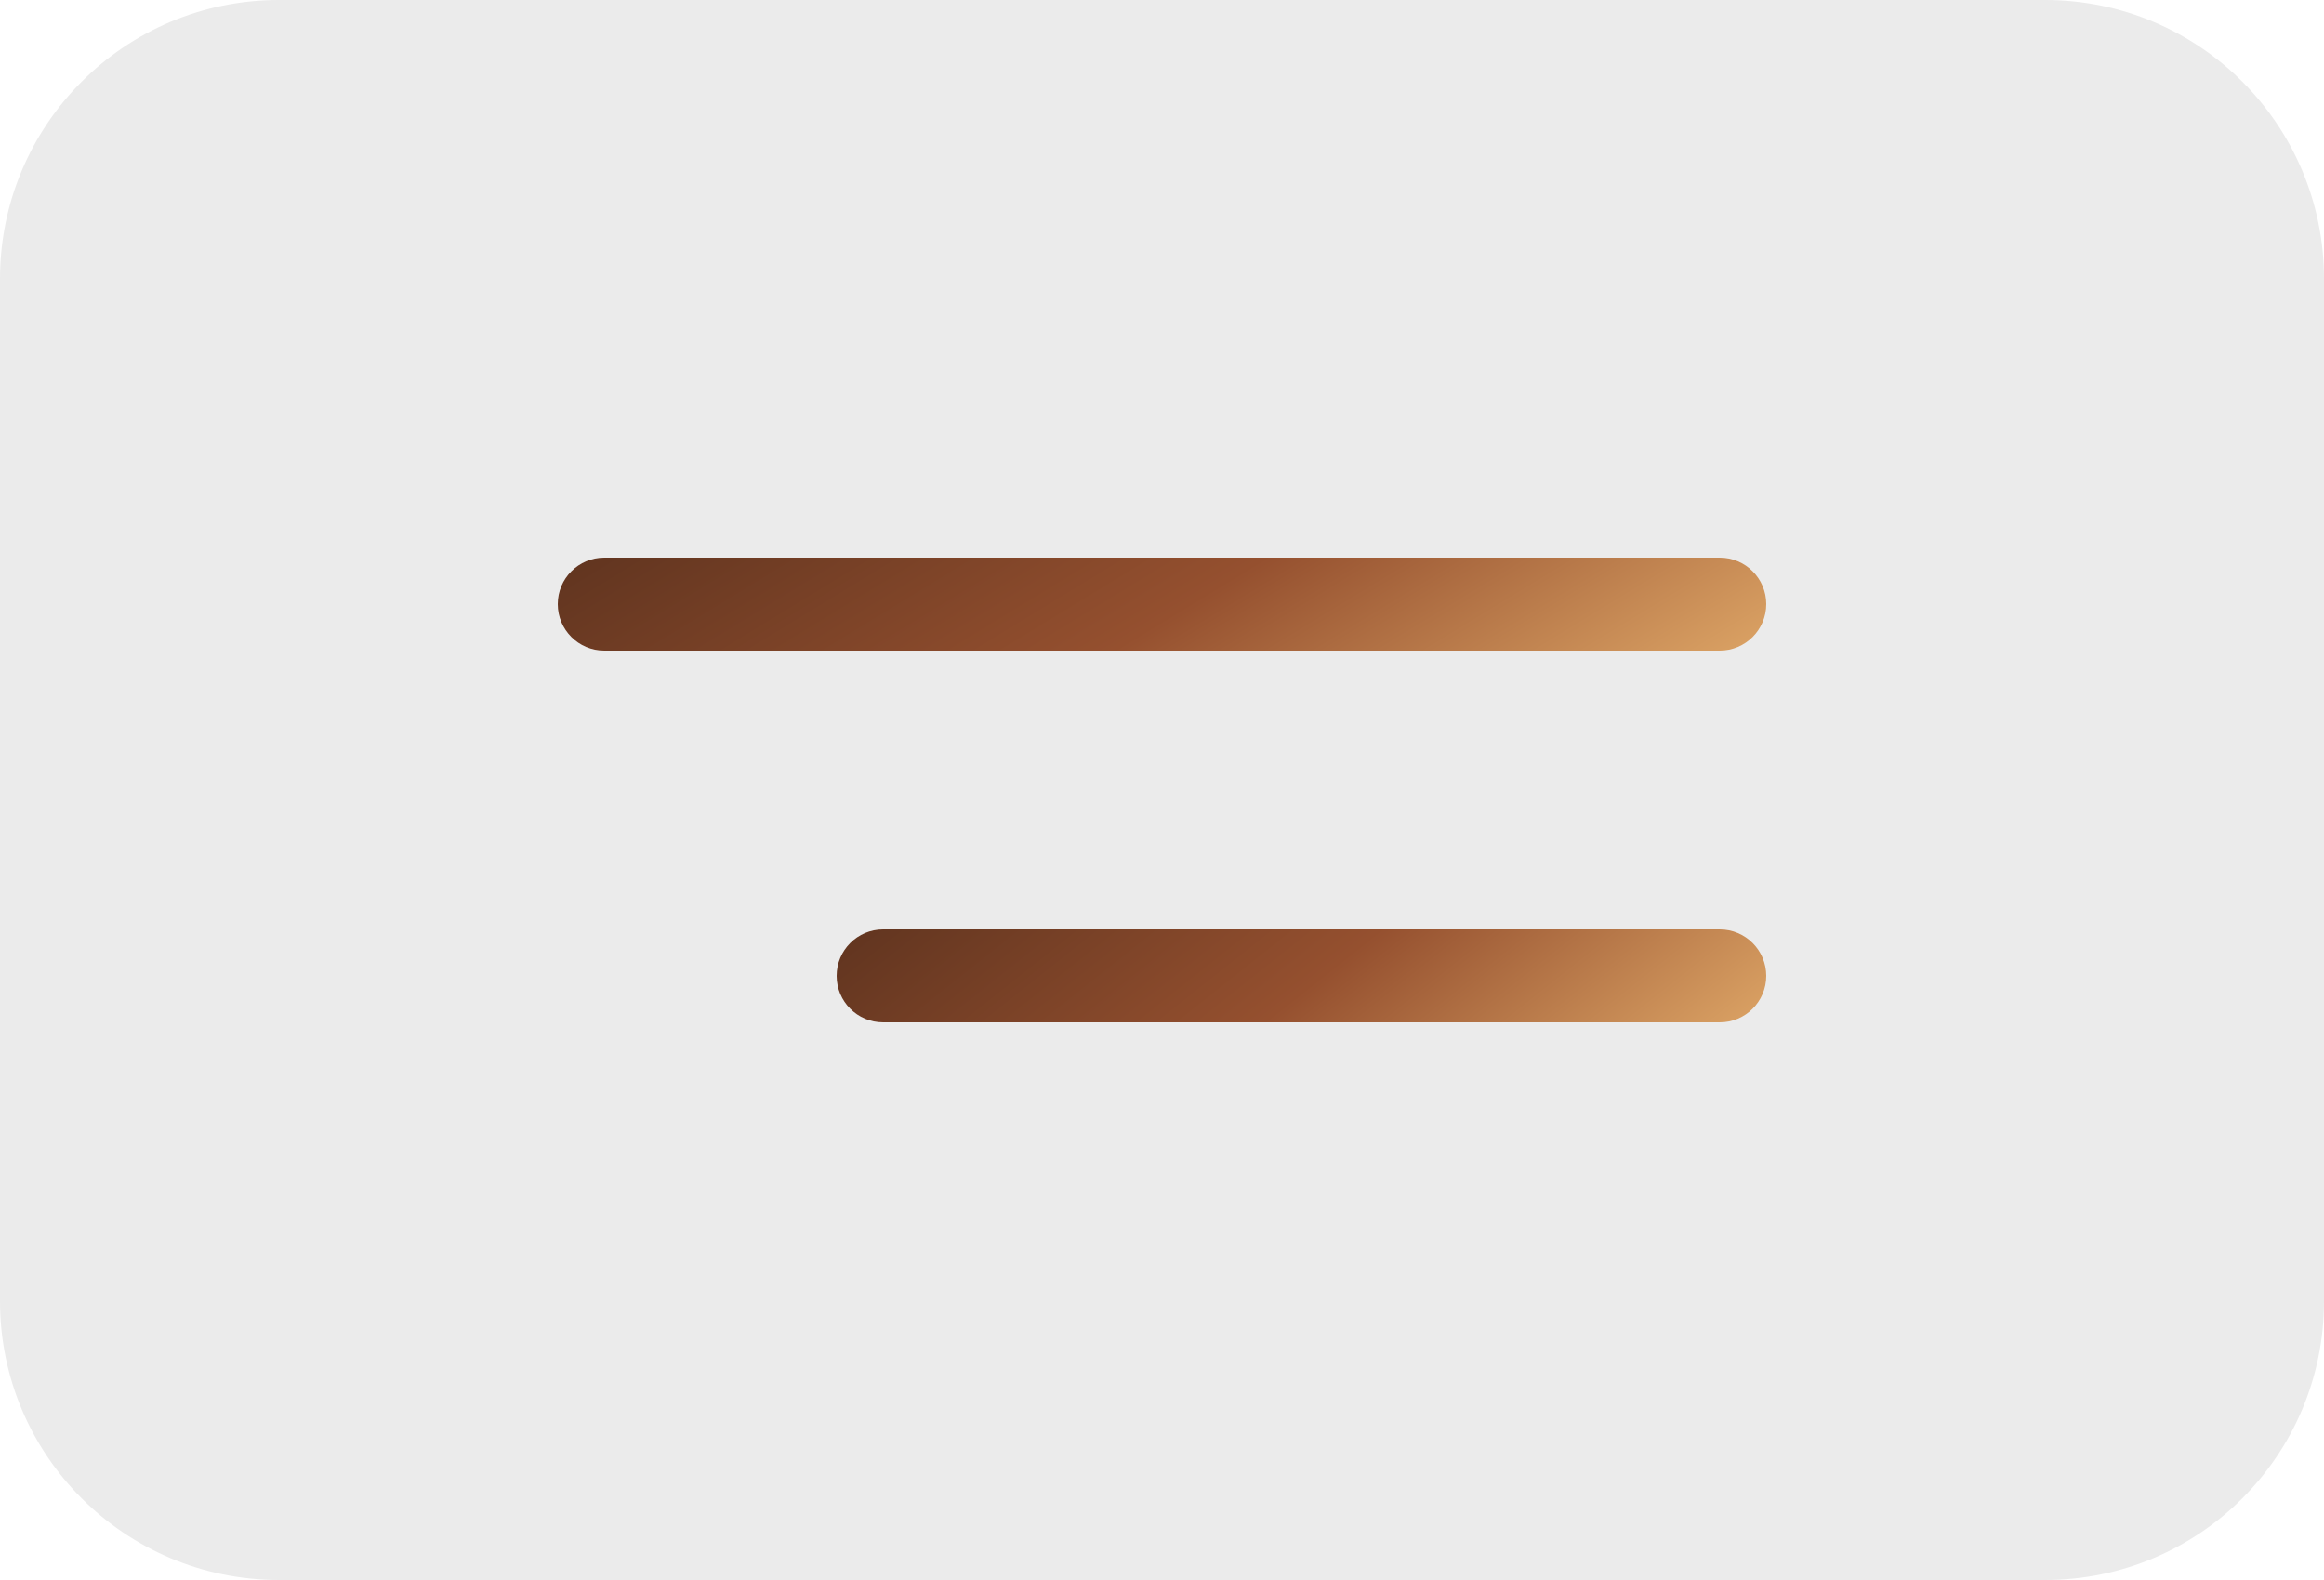
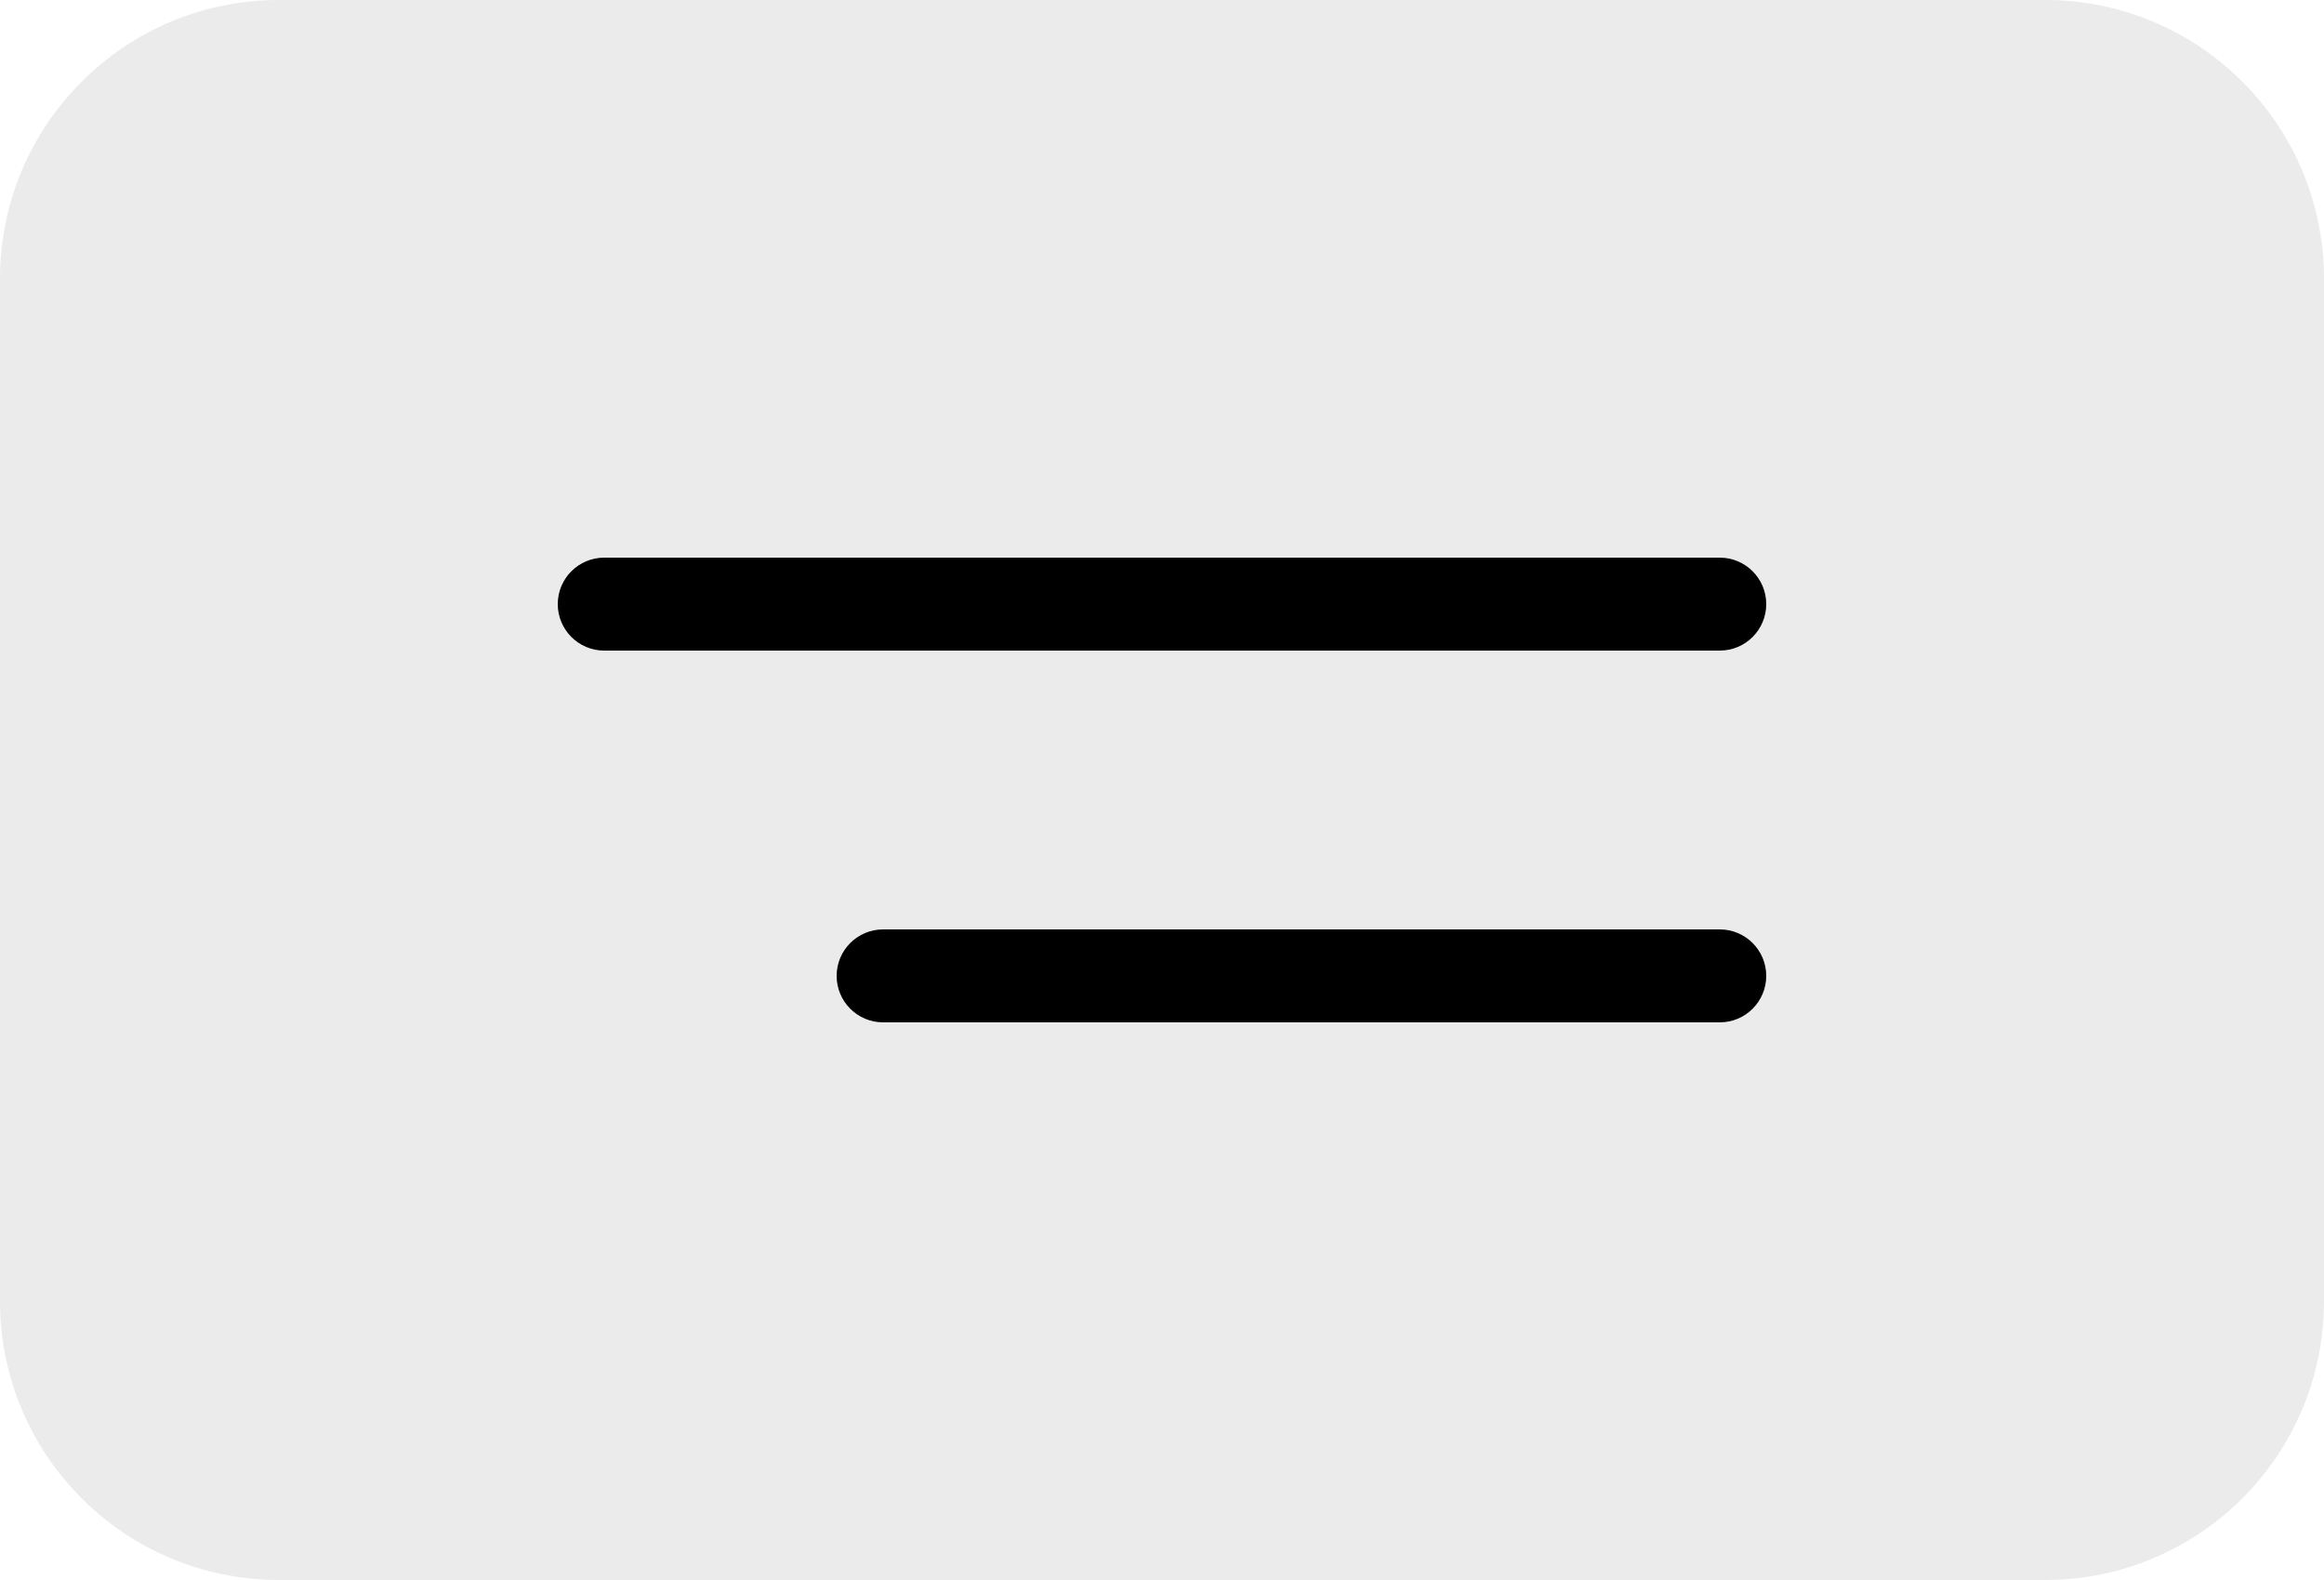
<svg xmlns="http://www.w3.org/2000/svg" width="50" height="34" viewBox="0 0 50 34" fill="none">
  <rect width="50" height="34" rx="6" fill="black" fill-opacity="0.08" />
  <rect x="12" y="12" width="26" height="2" rx="1" fill="url(#paint0_linear_1380_14281)" />
  <rect x="18" y="20" width="20" height="2" rx="1" fill="url(#paint1_linear_1380_14281)" />
  <defs>
    <linearGradient id="paint0_linear_1380_14281" x1="12" y1="11.309" x2="21.626" y2="27.072" gradientUnits="userSpaceOnUse">
-       <stop stop-color="#5C321E" />
-       <stop offset="0.461" stop-color="#95502F" />
-       <stop offset="1" stop-color="#F5C178" />
+       <stop stopColor="#5C321E" />
+       <stop offset="0.461" stopColor="#95502F" />
+       <stop offset="1" stopColor="#F5C178" />
    </linearGradient>
    <linearGradient id="paint1_linear_1380_14281" x1="18" y1="19.309" x2="28.539" y2="32.584" gradientUnits="userSpaceOnUse">
-       <stop stop-color="#5C321E" />
-       <stop offset="0.461" stop-color="#95502F" />
-       <stop offset="1" stop-color="#F5C178" />
+       <stop stopColor="#5C321E" />
+       <stop offset="0.461" stopColor="#95502F" />
+       <stop offset="1" stopColor="#F5C178" />
    </linearGradient>
  </defs>
</svg>
